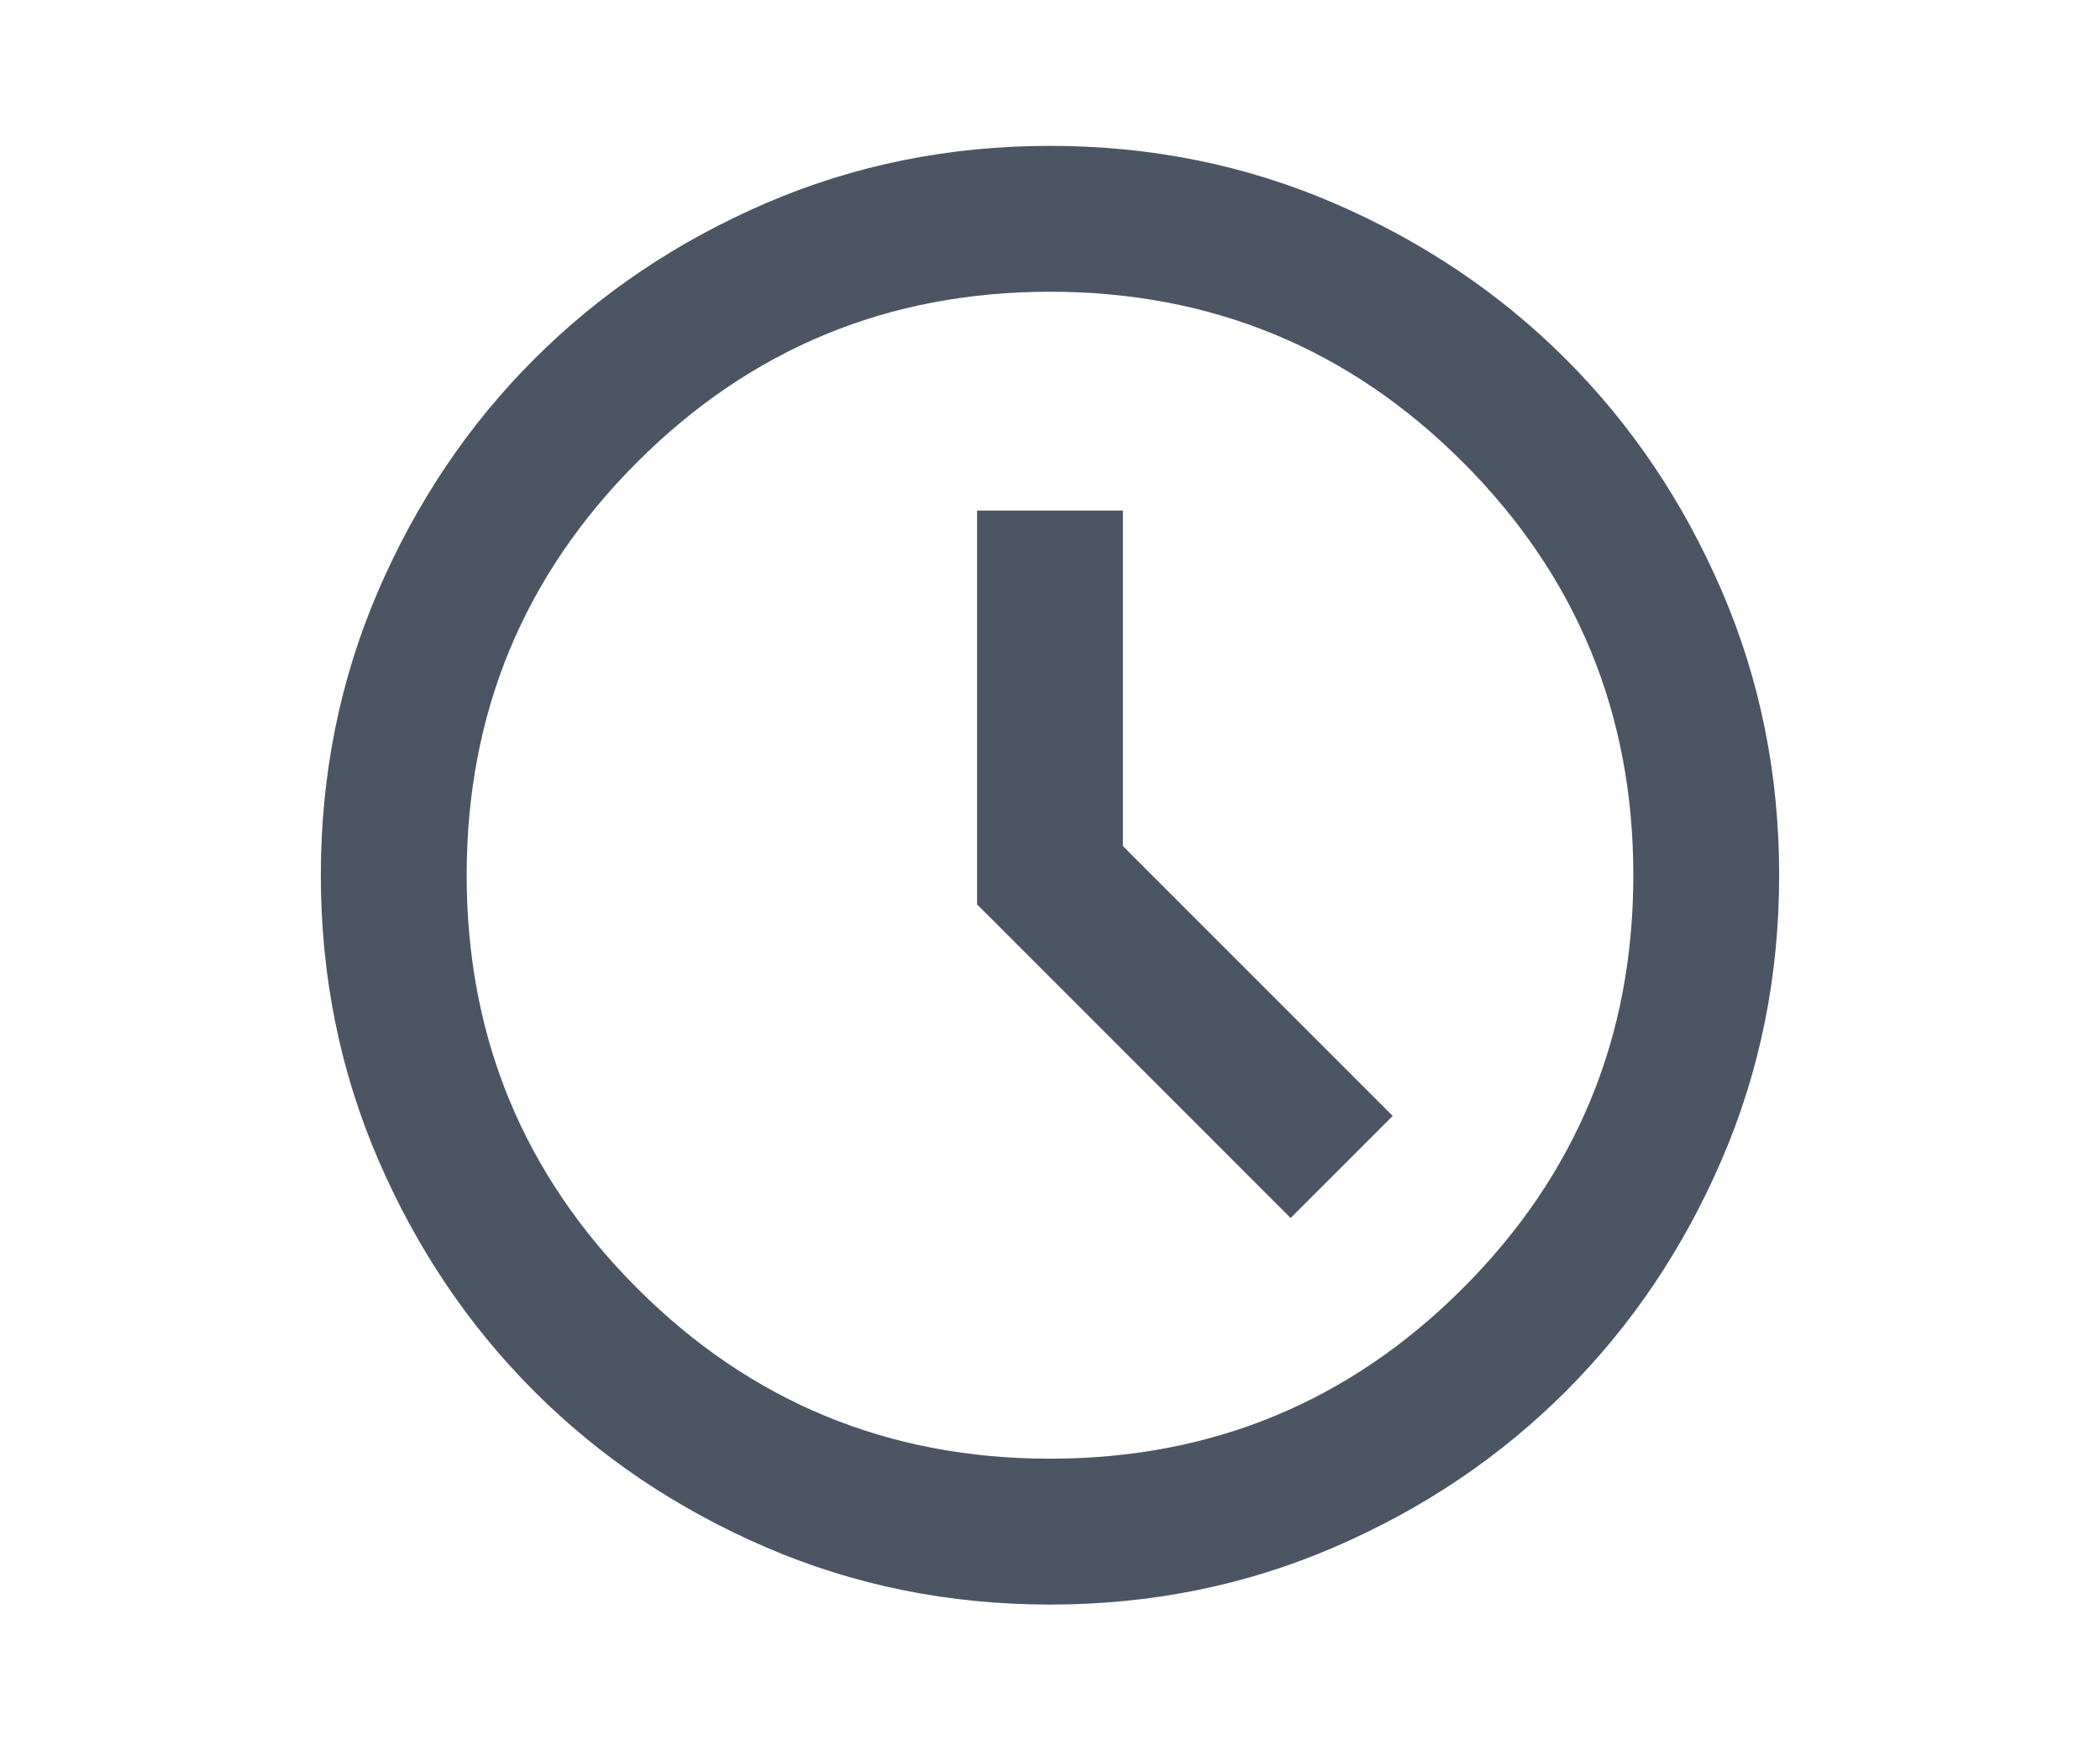
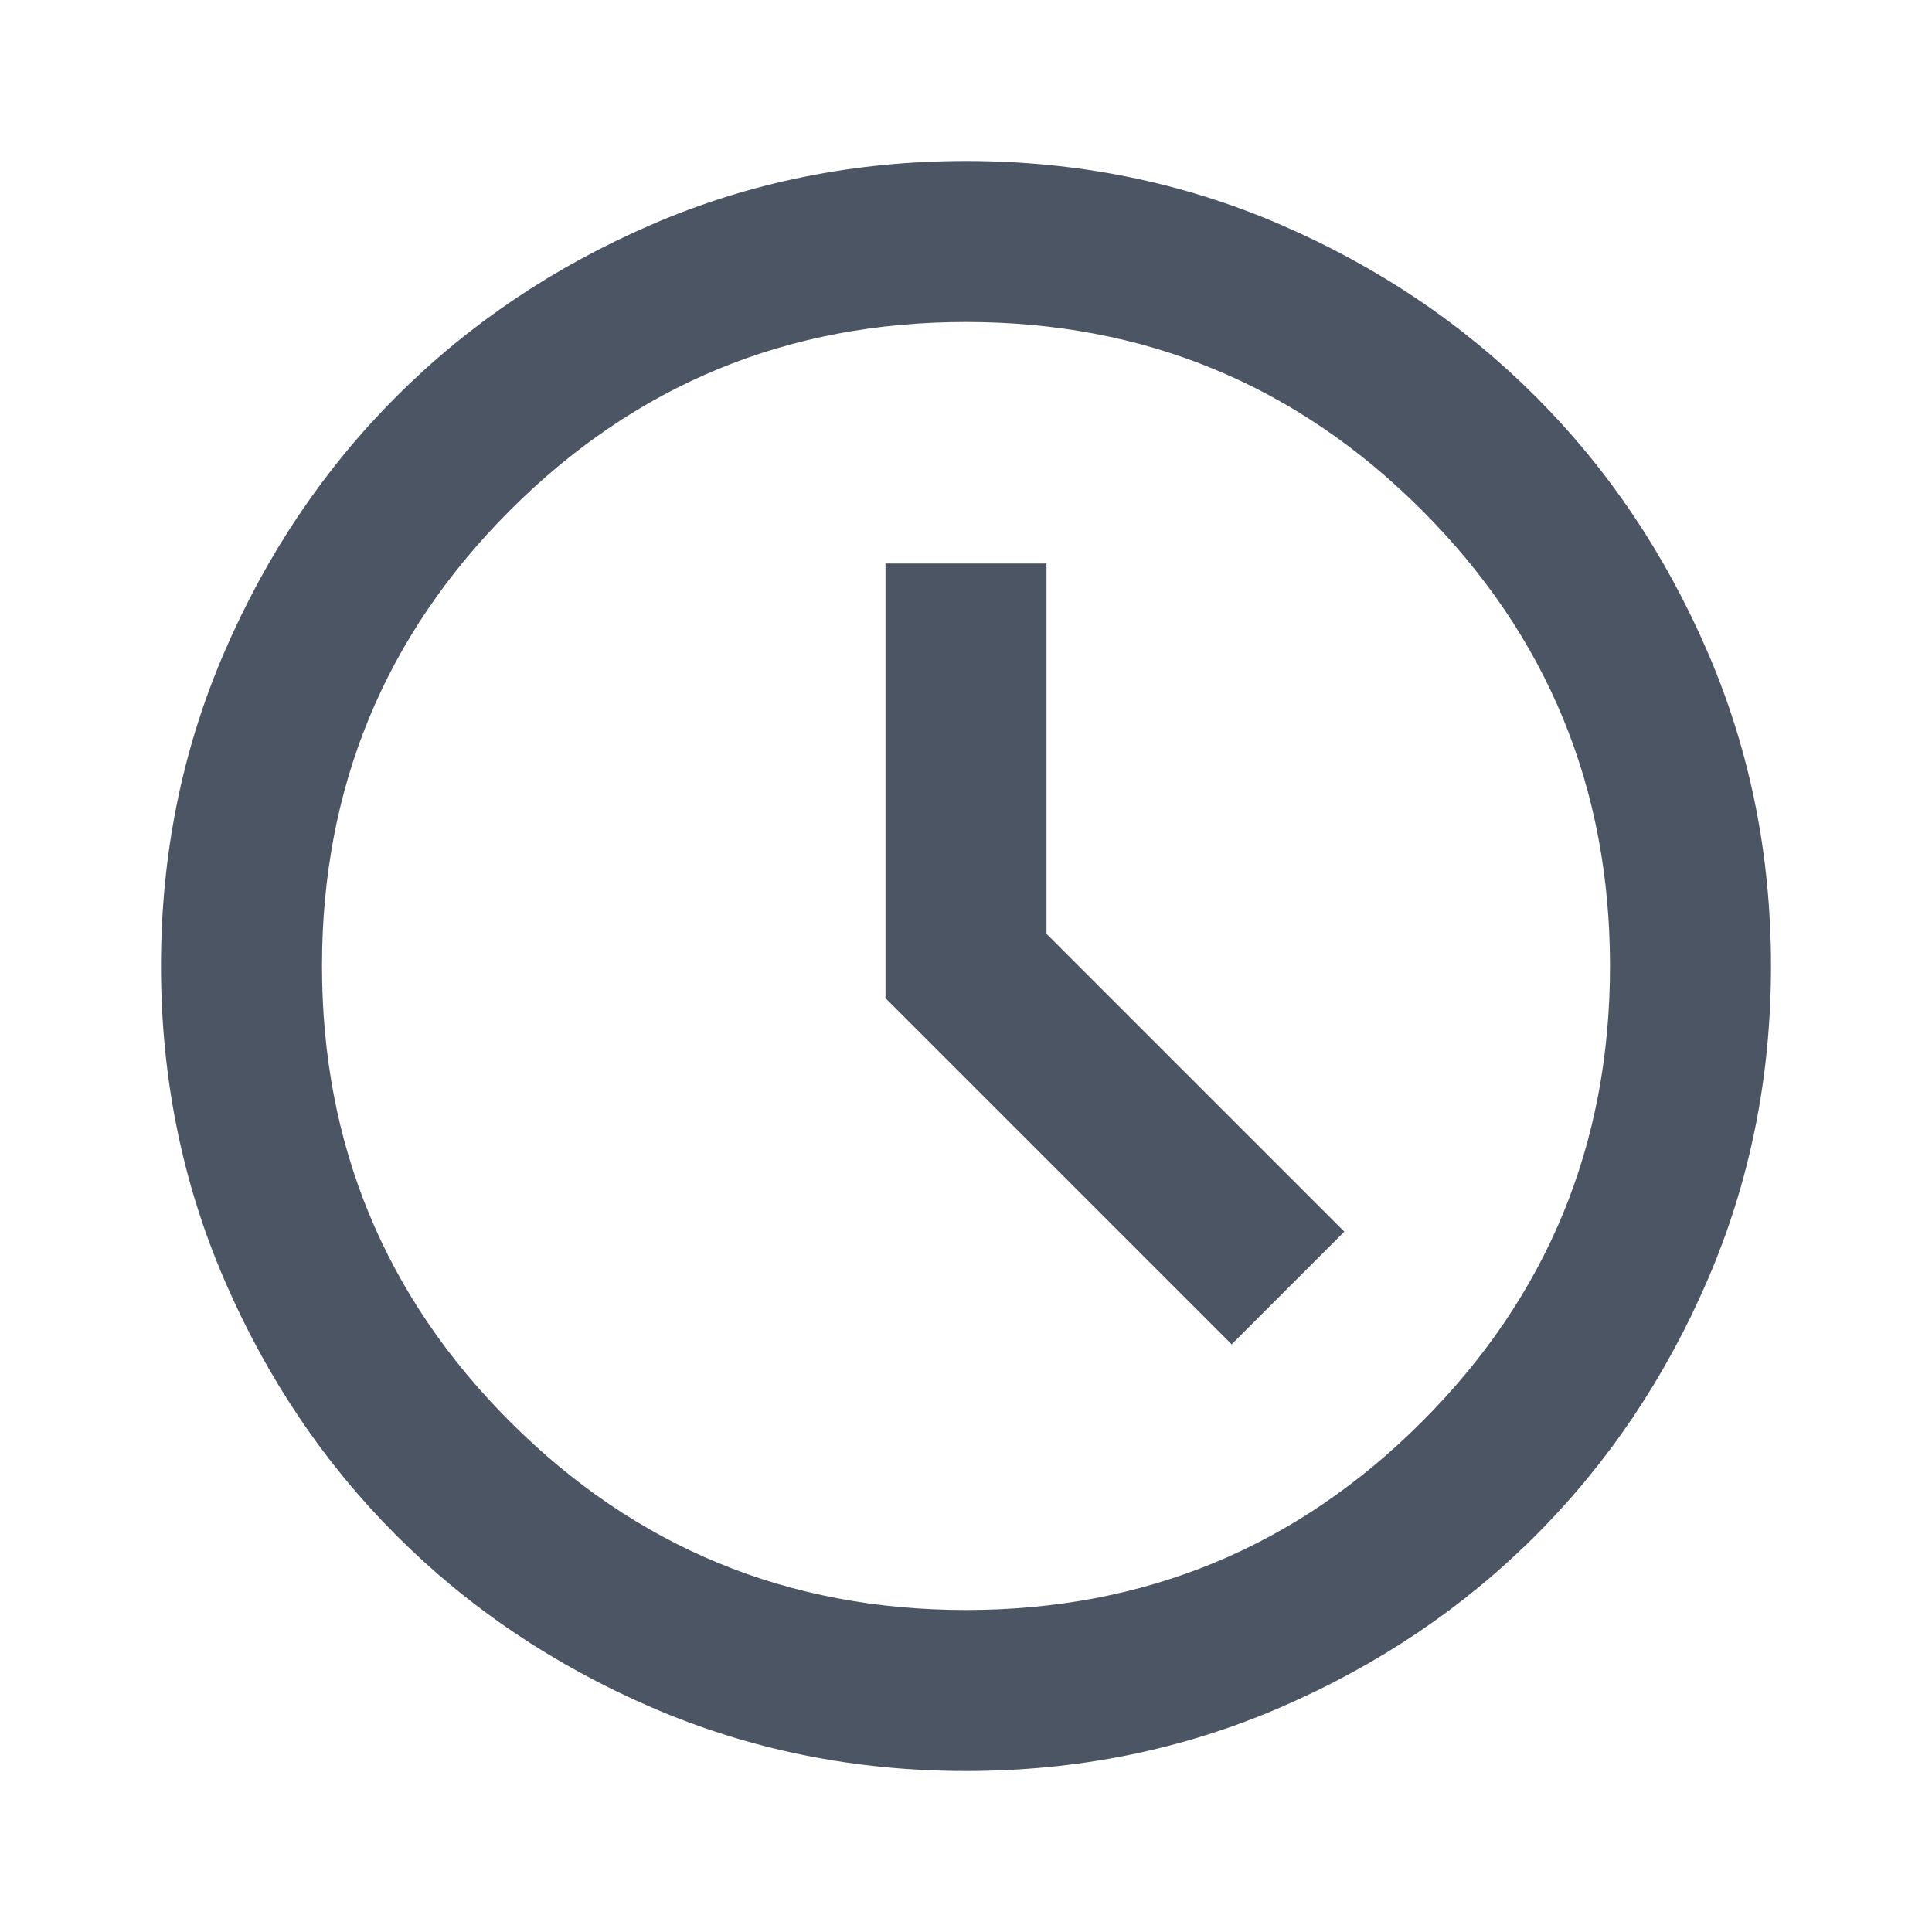
- <svg xmlns="http://www.w3.org/2000/svg" height="20px" viewBox="0 -960 960 960" width="24px" fill="#4B5563">
+ <svg xmlns="http://www.w3.org/2000/svg" height="20px" viewBox="0 -960 960 960" width="20px" fill="#4B5563">
  <path d="m612-292 56-56-148-148v-184h-80v216l172 172ZM480-80q-83 0-156-31.5T197-197q-54-54-85.5-127T80-480q0-83 31.5-156T197-763q54-54 127-85.5T480-880q83 0 156 31.5T763-763q54 54 85.5 127T880-480q0 83-31.5 156T763-197q-54 54-127 85.5T480-80Zm0-400Zm0 320q133 0 226.5-93.5T800-480q0-133-93.5-226.5T480-800q-133 0-226.5 93.5T160-480q0 133 93.5 226.5T480-160Z" />
</svg>
